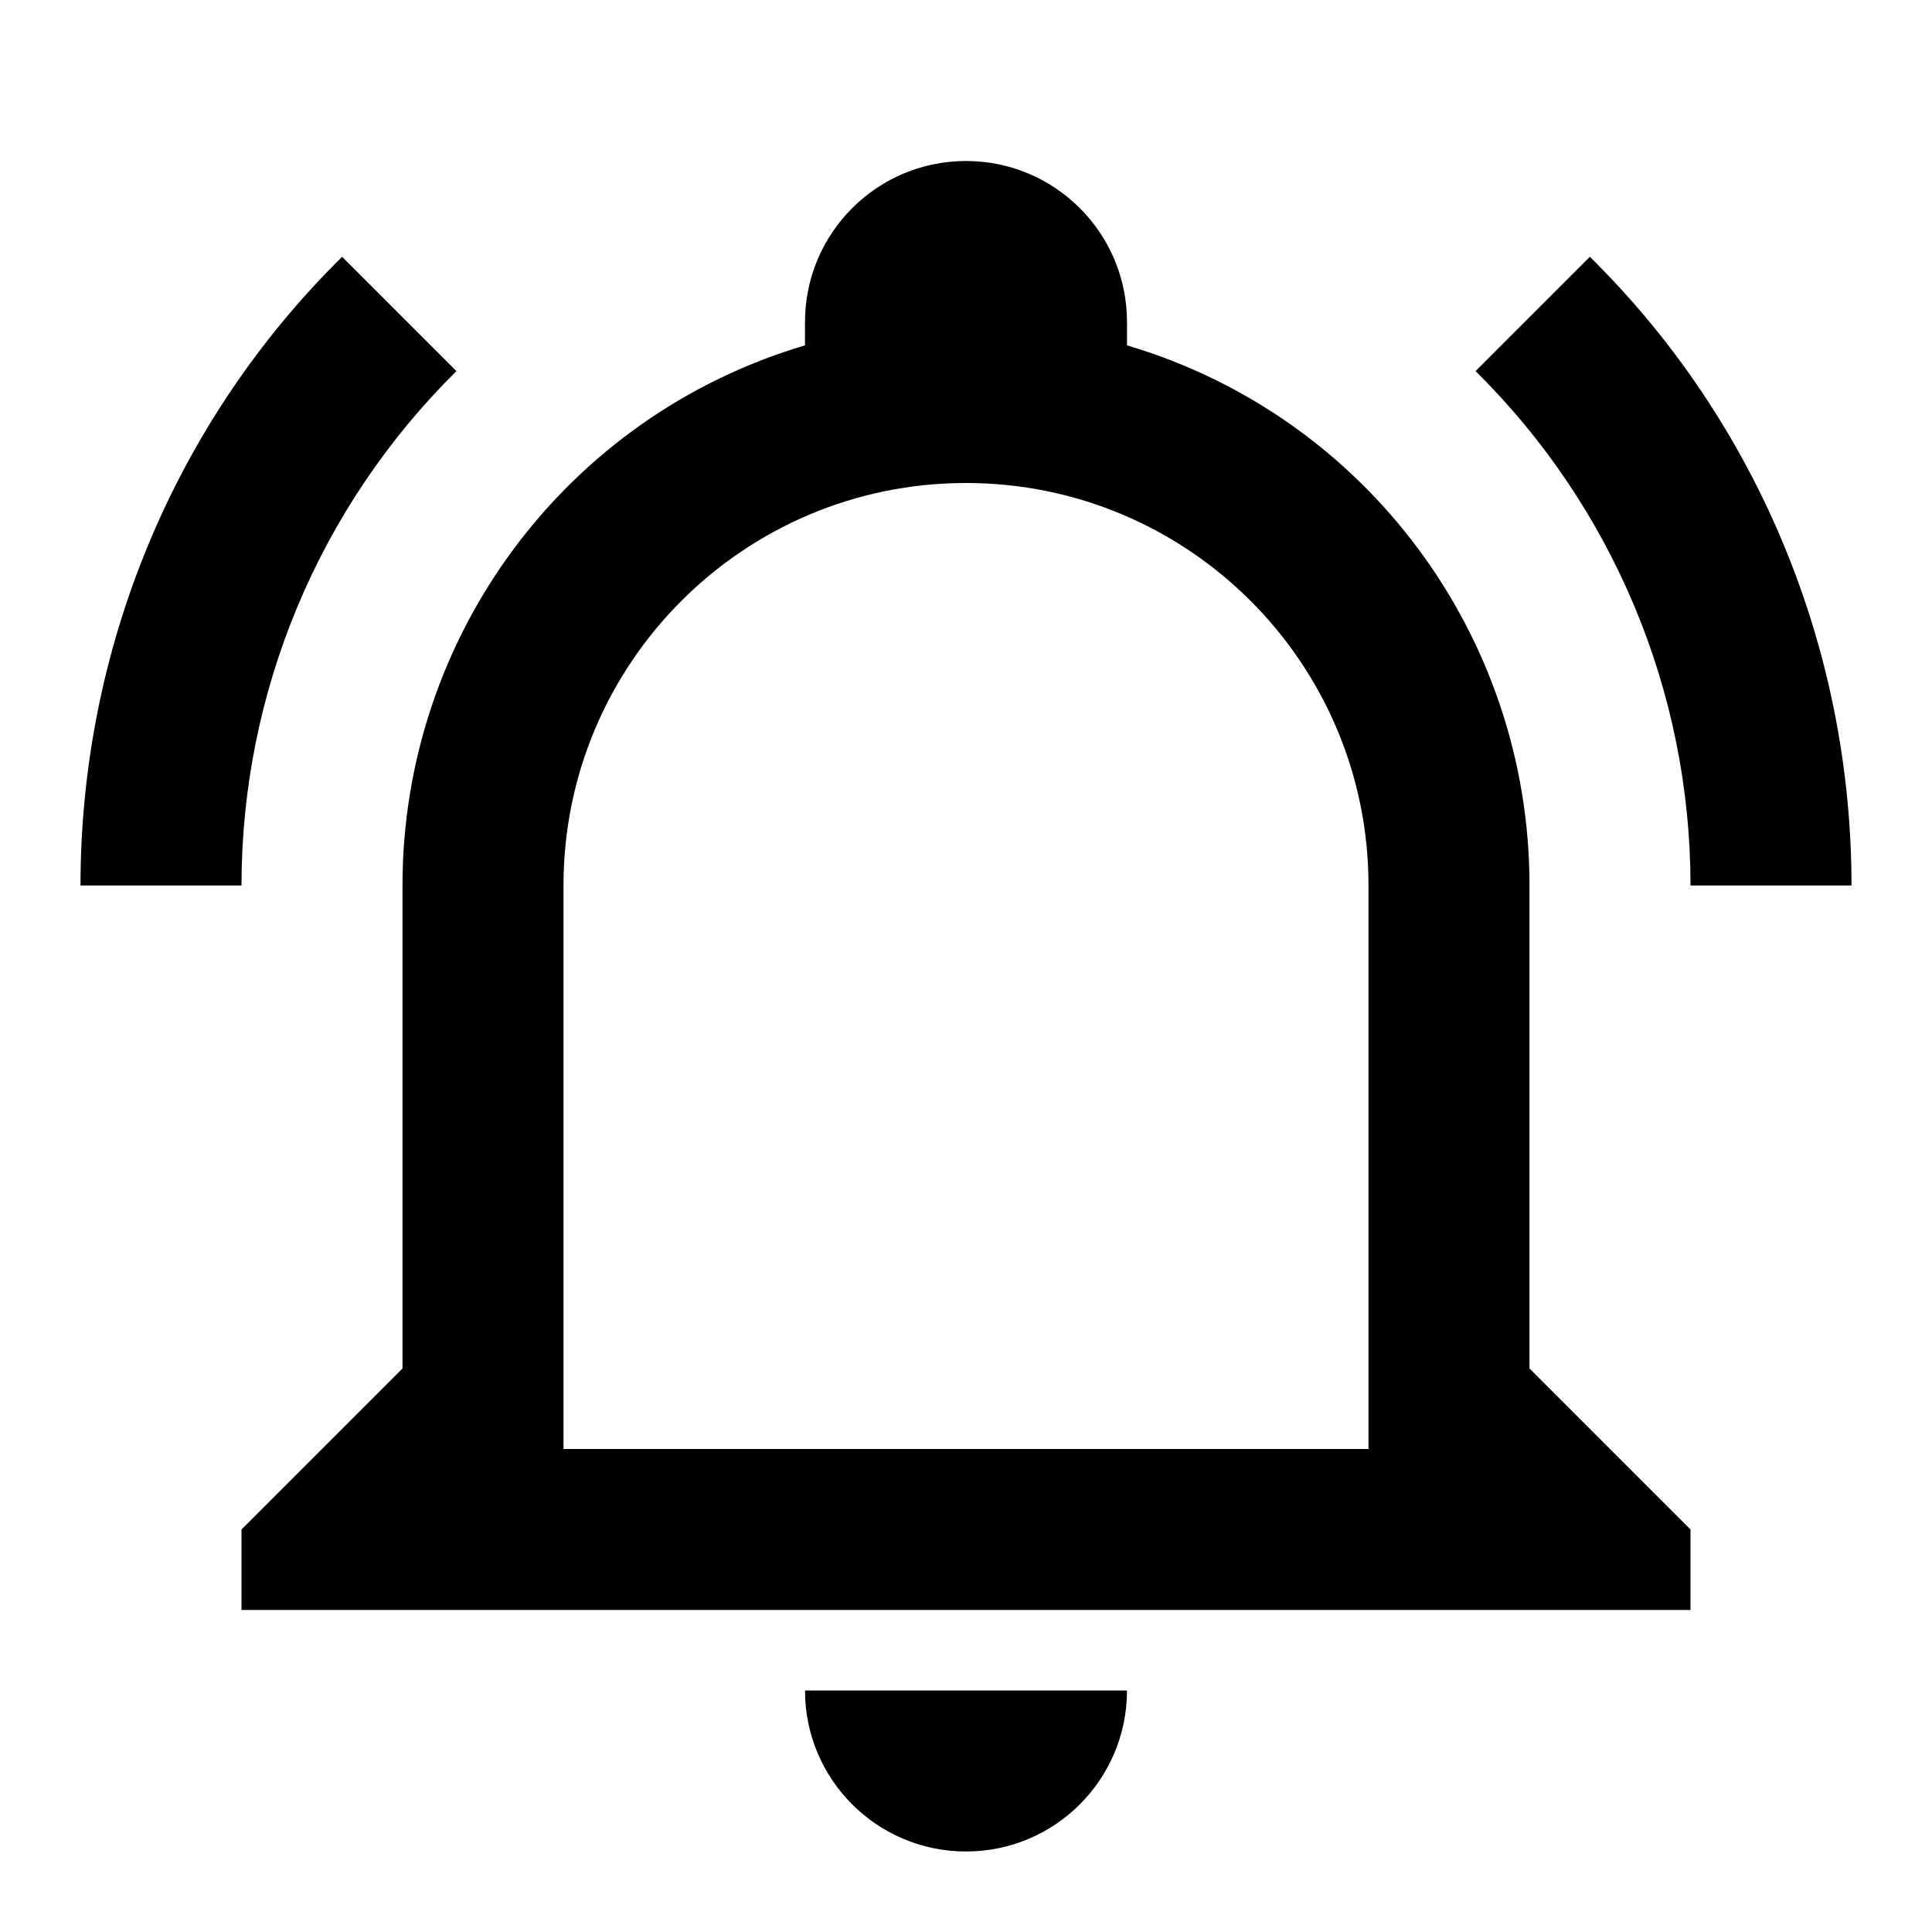
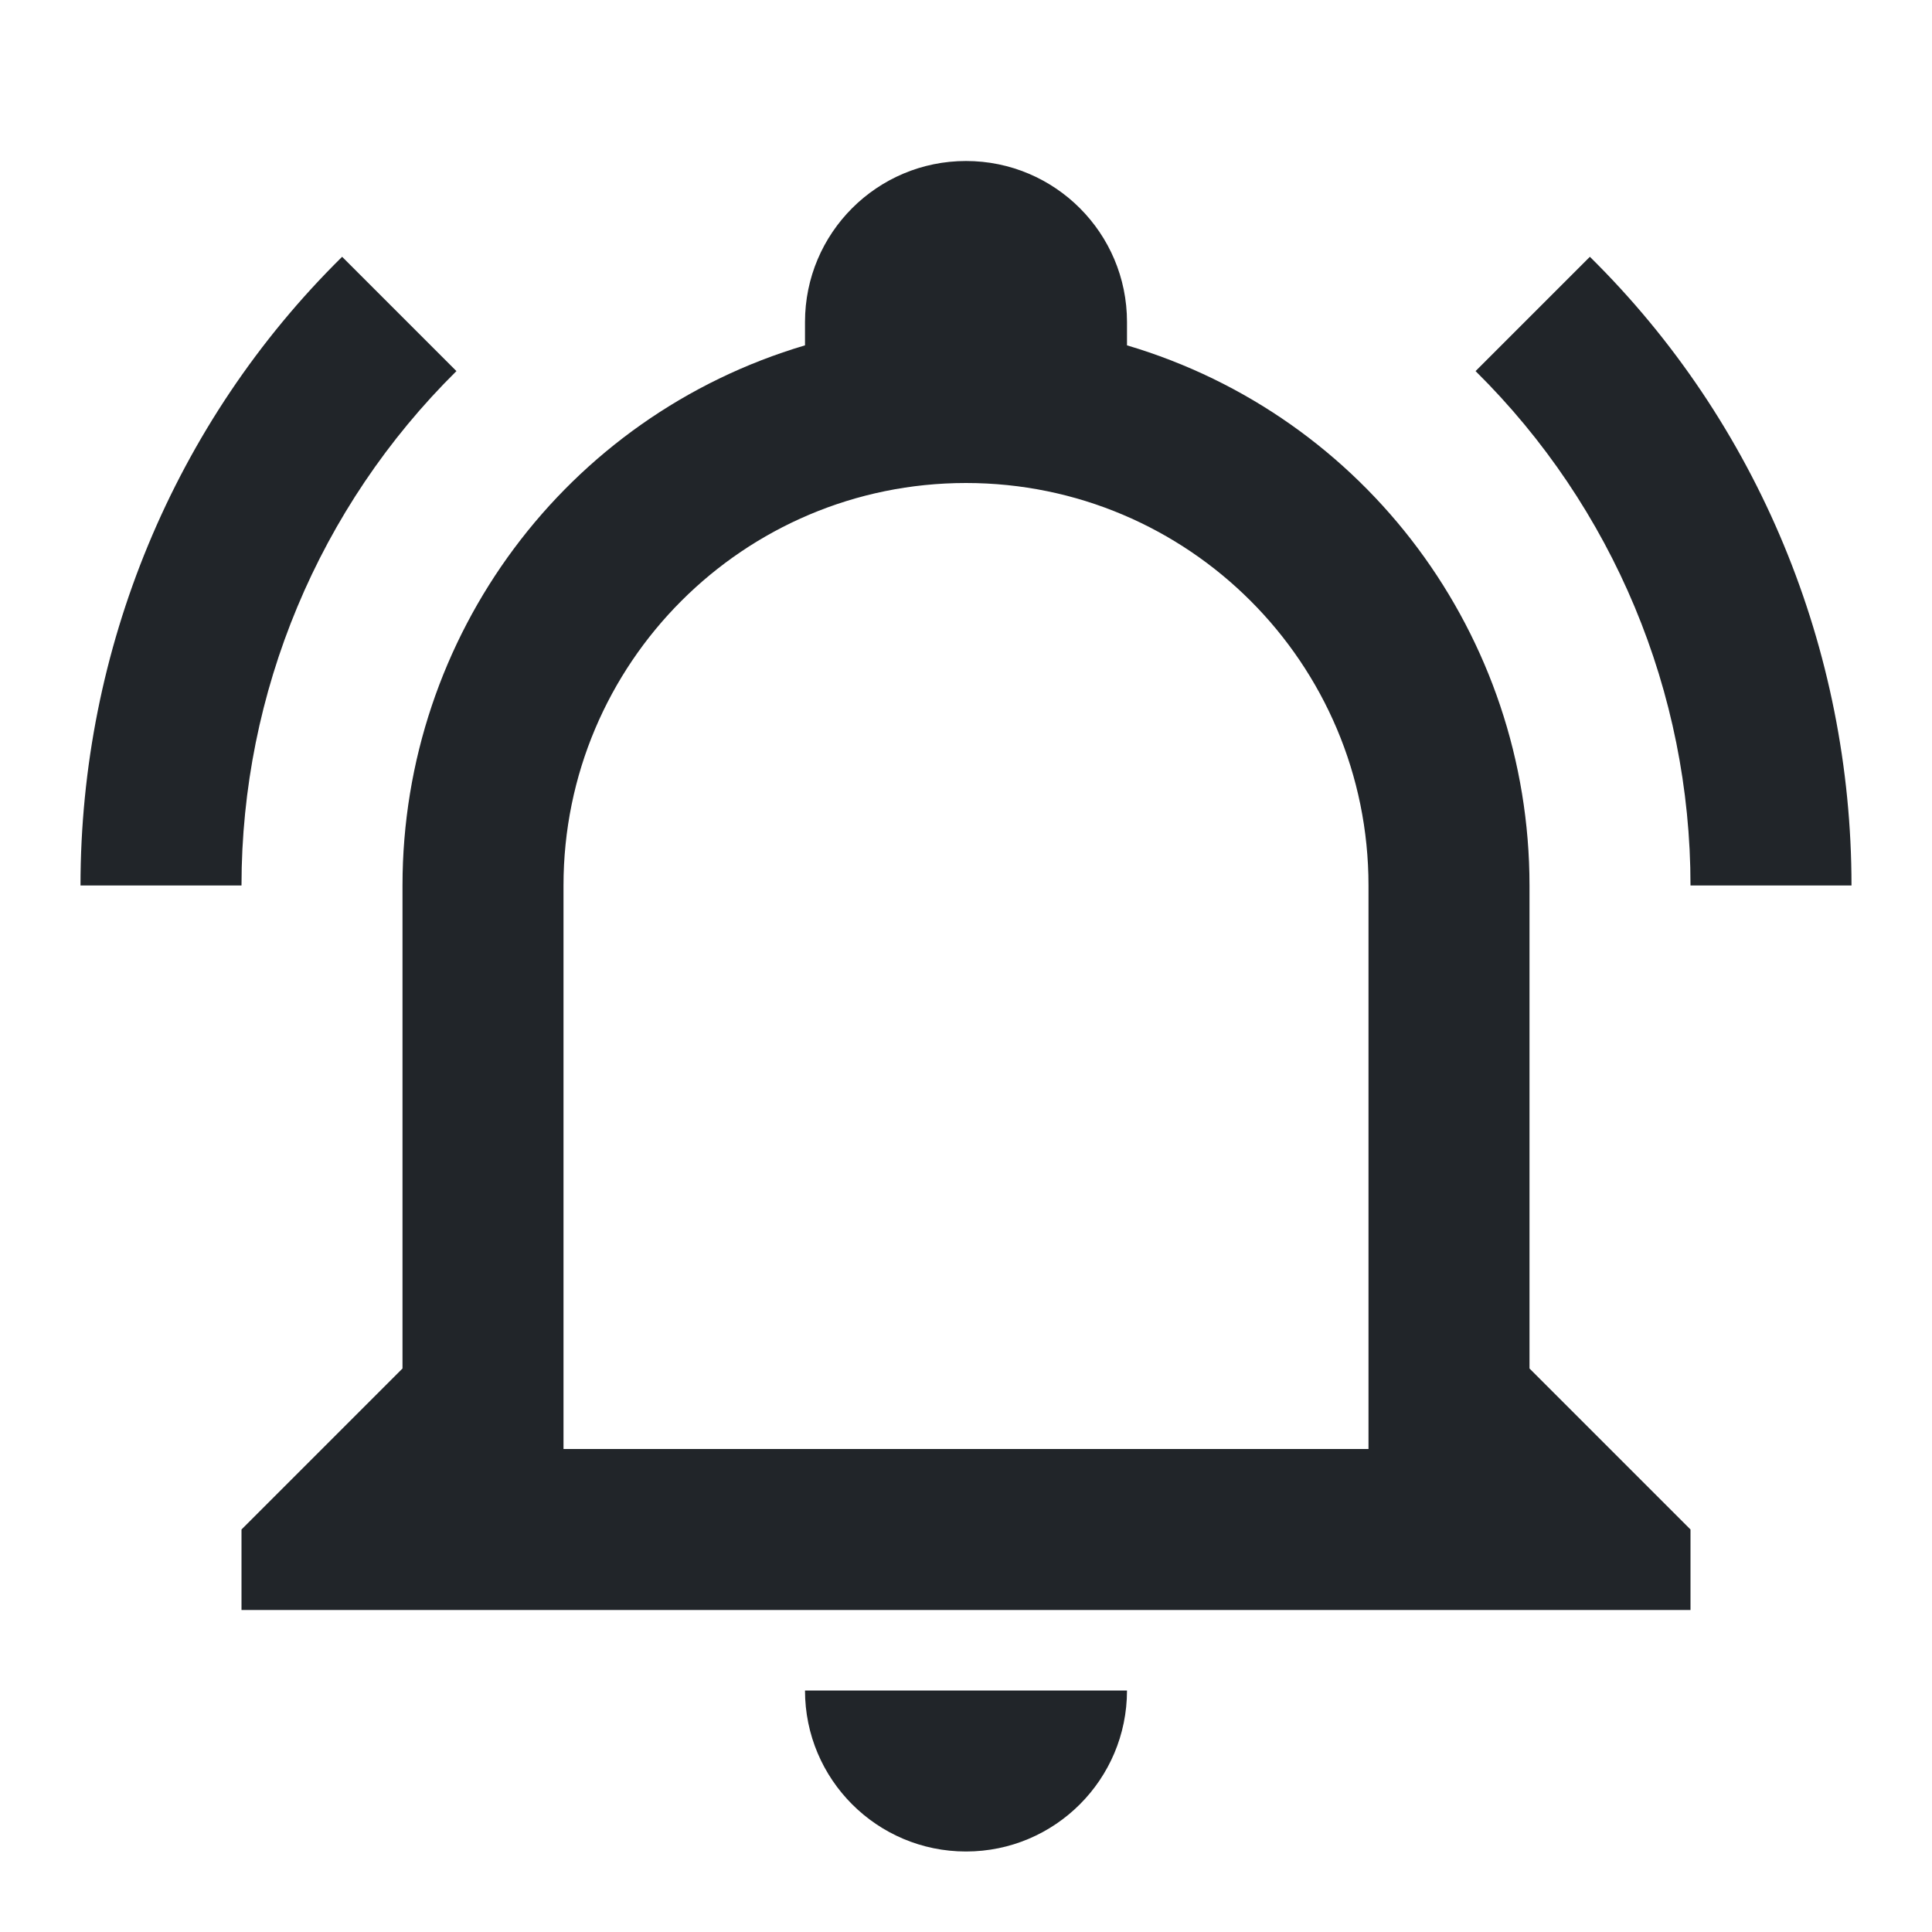
<svg xmlns="http://www.w3.org/2000/svg" viewBox="0 0 24 24">
-   <path d="M10,21H14A2,2 0 0,1 12,23A2,2 0 0,1 10,21M21,19V20H3V19L5,17V11C5,7.9 7.03,5.17 10,4.29C10,4.19 10,4.1 10,4A2,2 0 0,1 12,2A2,2 0 0,1 14,4C14,4.1 14,4.19 14,4.29C16.97,5.17 19,7.9 19,11V17L21,19M17,11A5,5 0 0,0 12,6A5,5 0 0,0 7,11V18H17V11M19.75,3.19L18.33,4.61C20.04,6.3 21,8.6 21,11H23C23,8.07 21.84,5.25 19.75,3.19M1,11H3C3,8.6 3.96,6.3 5.67,4.61L4.25,3.19C2.16,5.25 1,8.07 1,11Z" />
+   <path d="M10,21H14A2,2 0 0,1 12,23A2,2 0 0,1 10,21M21,19V20H3V19L5,17V11C5,7.9 7.03,5.17 10,4.29C10,4.19 10,4.1 10,4A2,2 0 0,1 12,2A2,2 0 0,1 14,4C14,4.1 14,4.19 14,4.29C16.97,5.17 19,7.9 19,11V17L21,19M17,11A5,5 0 0,0 12,6A5,5 0 0,0 7,11V18H17V11M19.75,3.19L18.33,4.61C20.04,6.3 21,8.6 21,11H23C23,8.07 21.84,5.25 19.75,3.19M1,11H3C3,8.6 3.96,6.3 5.67,4.61L4.25,3.19C2.16,5.25 1,8.07 1,11Z" fill="#212529" />
</svg>
